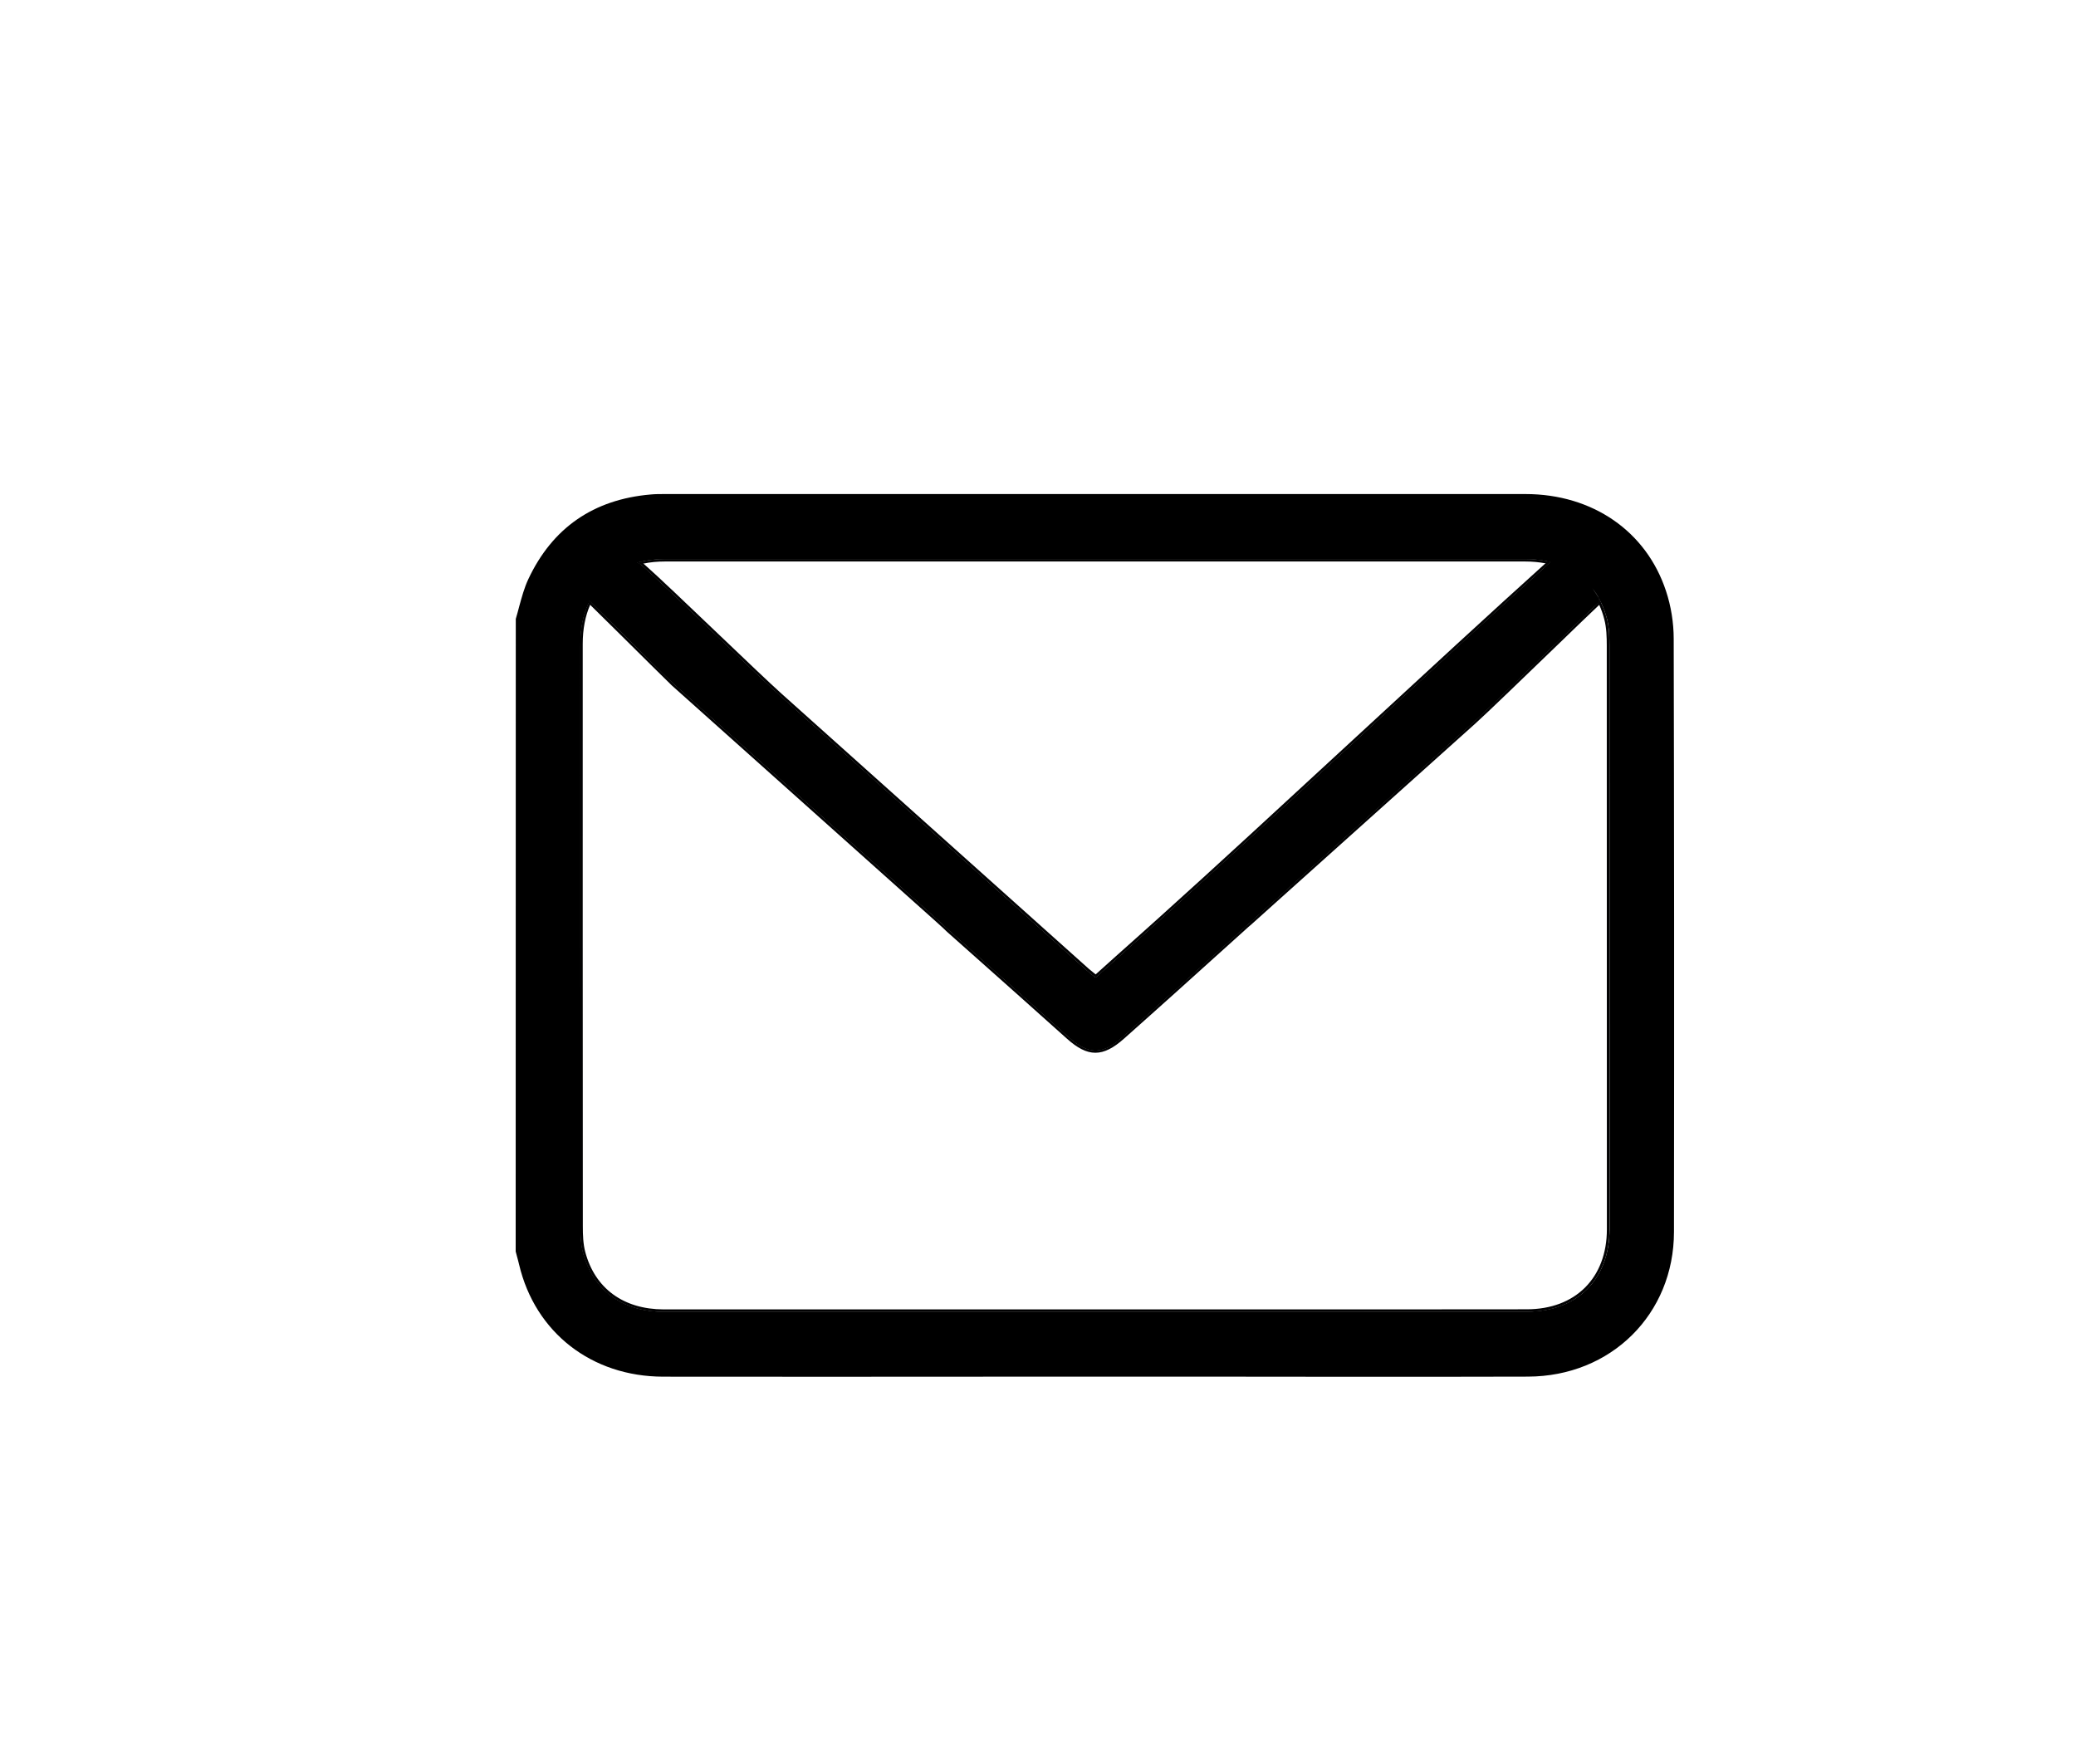
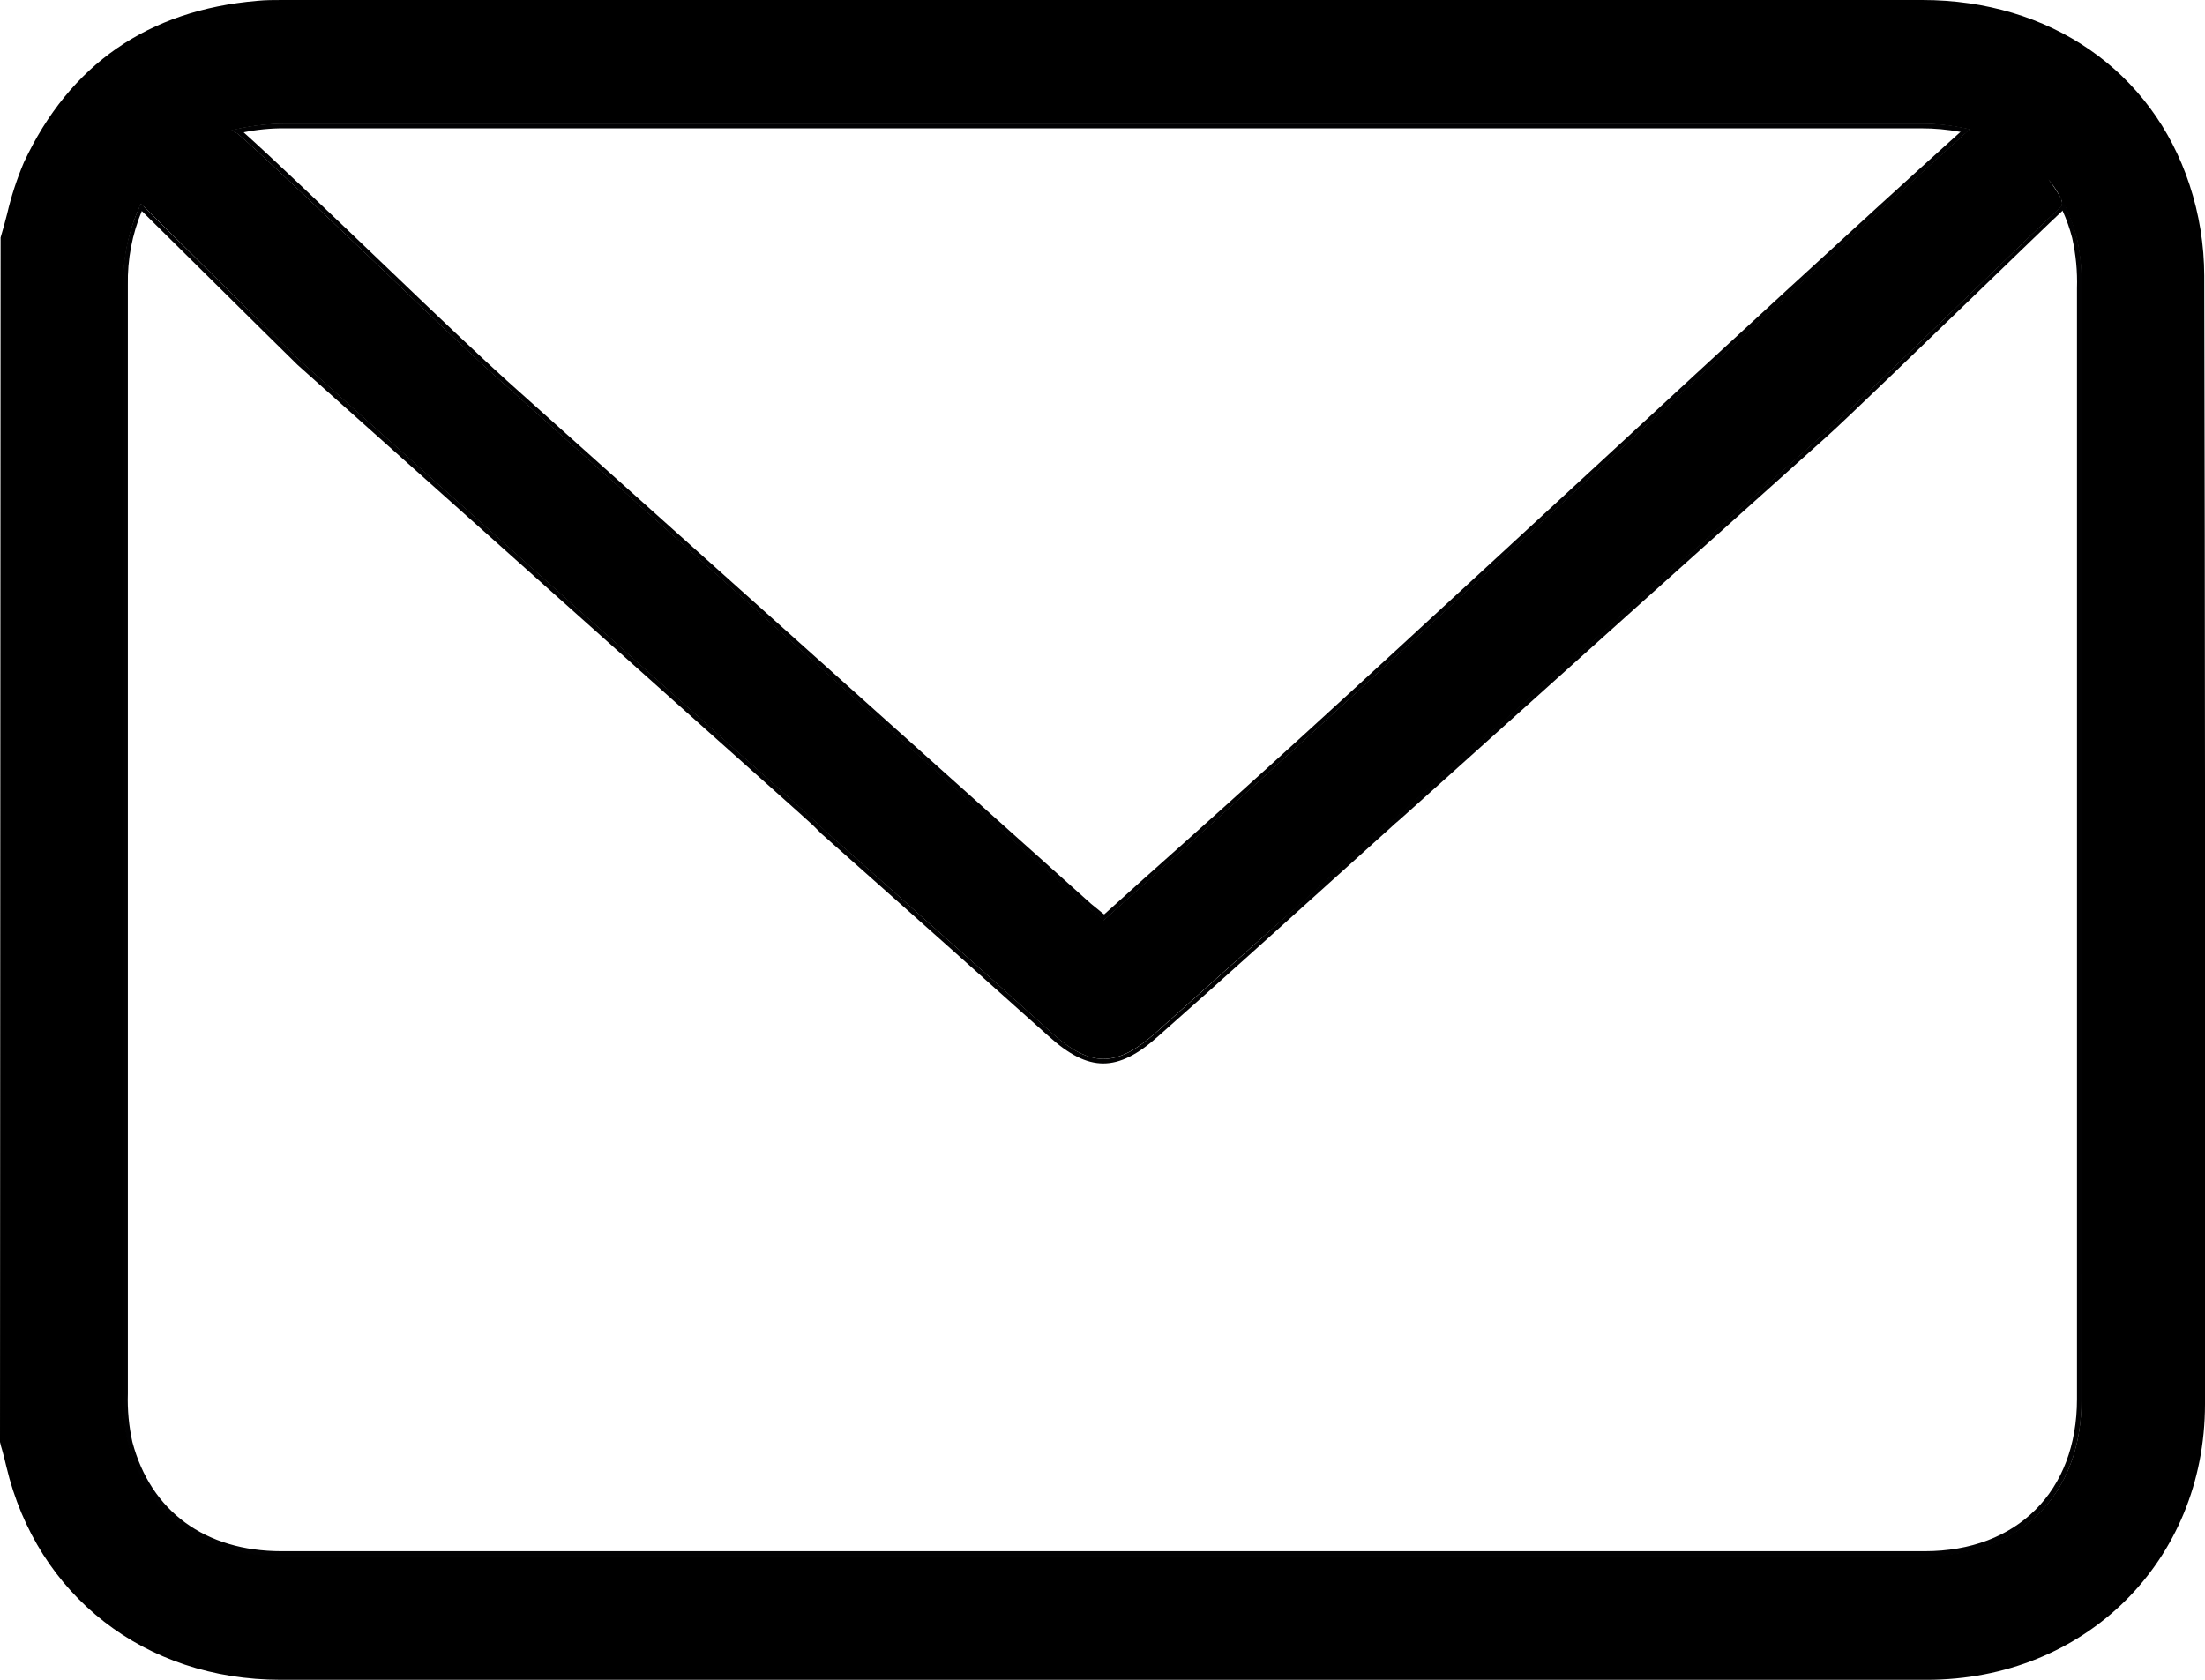
- <svg xmlns="http://www.w3.org/2000/svg" version="1.1" id="Layer_1" x="0px" y="0px" viewBox="0 0 379.91 322.72" style="enable-background:new 0 0 379.91 322.72;" xml:space="preserve">
-   <style type="text/css">
- 	.st0{fill:#020203;}
- </style>
-   <g>
-     <g>
-       <g>
-         <path d="M294.49,118.15c0-1.55-0.03-3.35-0.46-4.96c-0.27-1.02-0.61-1.97-1.04-2.86c-0.03-0.08-0.07-0.19-0.14-0.27     c-0.09-0.2-0.19-0.41-0.31-0.61c0.1,0.27,0.14,0.48,0.08,0.63c0.05,0.07,0.1,0.15,0.12,0.24c0.05,0.07,0.08,0.14,0.1,0.2     c0.39,0.85,0.71,1.75,0.97,2.72c0.41,1.56,0.44,3.26,0.44,4.91c0.03,35.59,0.02,71.18,0.02,106.79c0,8.97-5.83,14.84-14.86,14.86     c-26.36,0.03-52.74,0.02-79.1,0.02c-26.29,0-52.59,0-78.88-0.02c-7.5,0-12.75-3.84-14.55-10.67c-0.39-1.5-0.46-3.13-0.46-4.69     c-0.02-35.52-0.02-71.06,0-106.59c0-2.77,0.49-5.24,1.43-7.31c0.02-0.08,0.05-0.15,0.08-0.22c0.03-0.07,0.05-0.12,0.1-0.19     l-0.03-0.03c-0.03-0.03-0.09-0.07-0.14-0.12c-0.02,0.07-0.05,0.14-0.08,0.2c-0.03,0.07-0.07,0.14-0.08,0.2     c-0.99,2.14-1.5,4.64-1.5,7.46c-0.02,34.64,0,70.5,0.02,106.59c0,1.55,0.05,3.21,0.46,4.76c1.82,6.87,7.19,10.81,14.75,10.83     h122.84c11.71,0,23.44,0,35.15-0.02c9.16,0,15.08-5.92,15.08-15.06C294.51,189.93,294.51,153.74,294.49,118.15z M292.56,109.45     c-0.19-0.46-0.59-1.1-1.22-1.85C291.79,108.17,292.2,108.79,292.56,109.45z M283.72,102.85c2.24,0.54,4.18,1.51,5.78,2.86     C287.34,103.76,284.75,102.21,283.72,102.85z M116.96,103.09c0.08-0.03,0.19-0.05,0.29-0.07c0.1-0.03,0.2-0.05,0.31-0.05     c0.02,0,0.02,0,0.02,0c1.29-0.31,2.67-0.44,4.15-0.44c52.45-0.02,104.92-0.02,157.37,0c1.39,0,2.7,0.12,3.93,0.37     c0.09,0.02,0.17,0.03,0.26,0.05s0.17,0.03,0.26,0.07c0.02-0.03,0.05-0.05,0.07-0.07c0.02-0.02,0.05-0.05,0.12-0.1     c-0.08-0.03-0.17-0.05-0.25-0.07c-0.07-0.02-0.15-0.03-0.24-0.05c-1.29-0.29-2.67-0.42-4.13-0.42H121.72     c-1.58,0-3.06,0.17-4.42,0.48c-0.12,0.03-0.22,0.05-0.32,0.08c-0.14,0.02-0.25,0.05-0.37,0.09c0.07,0.02,0.14,0.03,0.2,0.07     C116.86,103.04,116.91,103.08,116.96,103.09z" />
-         <path class="st0" d="M294.49,118.15c0-1.55-0.03-3.35-0.46-4.96c-0.27-1.02-0.61-1.97-1.04-2.86c-0.03-0.08-0.07-0.19-0.14-0.27     c-0.09-0.2-0.19-0.41-0.31-0.61c0.1,0.27,0.14,0.48,0.08,0.63c0.02,0.03,0,0.07-0.02,0.08c-0.03,0.05-0.07,0.08-0.12,0.12     c0.05,0.07,0.08,0.14,0.08,0.2c0.05,0.07,0.08,0.12,0.1,0.19c0.37,0.82,0.68,1.68,0.92,2.62c0.42,1.58,0.46,3.33,0.46,4.86     c0.02,35.59,0.02,71.78,0.02,106.79c0,8.89-5.76,14.63-14.65,14.63c-19.04,0.03-38.09,0.02-57.13,0.02H121.45     c-7.36-0.02-12.58-3.84-14.35-10.52c-0.39-1.5-0.44-3.11-0.44-4.64c-0.02-36.08-0.03-71.95-0.02-106.59     c0-2.72,0.46-5.13,1.36-7.17c0.02-0.07,0.05-0.14,0.1-0.2c0.02-0.07,0.05-0.14,0.08-0.2l-0.14-0.14l-0.03-0.03     c-0.03-0.03-0.09-0.07-0.14-0.12c-0.02,0.07-0.05,0.14-0.08,0.2c-0.03,0.07-0.07,0.14-0.08,0.2c-0.99,2.14-1.5,4.64-1.5,7.46     c-0.02,34.64,0,70.5,0.02,106.59c0,1.55,0.05,3.21,0.46,4.76c1.82,6.87,7.19,10.81,14.75,10.83h122.84     c11.71,0,23.44,0,35.15-0.02c9.16,0,15.08-5.92,15.08-15.06C294.51,189.93,294.51,153.74,294.49,118.15z M116.96,103.09     c0.1,0.05,0.19,0.1,0.24,0.14c0.08-0.02,0.19-0.03,0.27-0.05c0.08-0.03,0.19-0.05,0.27-0.05c1.24-0.27,2.57-0.39,3.98-0.39     h157.37c1.33,0,2.58,0.12,3.74,0.34c0.08,0.02,0.17,0.03,0.25,0.05h0.02c0.08,0.02,0.17,0.03,0.24,0.07     c0.07-0.07,0.12-0.12,0.19-0.17c0.02-0.03,0.05-0.05,0.07-0.07c0.02-0.02,0.05-0.05,0.12-0.1c-0.08-0.03-0.17-0.05-0.25-0.07     c-0.07-0.02-0.15-0.03-0.24-0.05c-1.29-0.29-2.67-0.42-4.13-0.42H121.72c-1.58,0-3.06,0.17-4.42,0.48     c-0.12,0.03-0.22,0.05-0.32,0.08c-0.14,0.02-0.25,0.05-0.37,0.09c0.07,0.02,0.14,0.03,0.2,0.07     C116.86,103.04,116.91,103.08,116.96,103.09z M294.49,118.15c0-1.55-0.03-3.35-0.46-4.96c-0.27-1.02-0.61-1.97-1.04-2.86     c-0.03-0.08-0.07-0.19-0.14-0.27c-0.09-0.2-0.19-0.41-0.31-0.61c0.1,0.27,0.14,0.48,0.08,0.63c0.02,0.03,0,0.07-0.02,0.08     c-0.03,0.05-0.07,0.08-0.12,0.12c0.05,0.07,0.08,0.14,0.08,0.2c0.05,0.07,0.08,0.12,0.1,0.19c0.37,0.82,0.68,1.68,0.92,2.62     c0.42,1.58,0.46,3.33,0.46,4.86c0.02,35.59,0.02,71.78,0.02,106.79c0,8.89-5.76,14.63-14.65,14.63     c-19.04,0.03-38.09,0.02-57.13,0.02H121.45c-7.36-0.02-12.58-3.84-14.35-10.52c-0.39-1.5-0.44-3.11-0.44-4.64     c-0.02-36.08-0.03-71.95-0.02-106.59c0-2.72,0.46-5.13,1.36-7.17c0.02-0.07,0.05-0.14,0.1-0.2c0.02-0.07,0.05-0.14,0.08-0.2     l-0.14-0.14l-0.03-0.03c-0.03-0.03-0.09-0.07-0.14-0.12c-0.02,0.07-0.05,0.14-0.08,0.2c-0.03,0.07-0.07,0.14-0.08,0.2     c-0.99,2.14-1.5,4.64-1.5,7.46c-0.02,34.64,0,70.5,0.02,106.59c0,1.55,0.05,3.21,0.46,4.76c1.82,6.87,7.19,10.81,14.75,10.83     h122.84c11.71,0,23.44,0,35.15-0.02c9.16,0,15.08-5.92,15.08-15.06C294.51,189.93,294.51,153.74,294.49,118.15z M116.96,103.09     c0.1,0.05,0.19,0.1,0.24,0.14c0.08-0.02,0.19-0.03,0.27-0.05c0.08-0.03,0.19-0.05,0.27-0.05c1.24-0.27,2.57-0.39,3.98-0.39     h157.37c1.33,0,2.58,0.12,3.74,0.34c0.08,0.02,0.17,0.03,0.25,0.05h0.02c0.08,0.02,0.17,0.03,0.24,0.07     c0.07-0.07,0.12-0.12,0.19-0.17c0.02-0.03,0.05-0.05,0.07-0.07c0.02-0.02,0.05-0.05,0.12-0.1c-0.08-0.03-0.17-0.05-0.25-0.07     c-0.07-0.02-0.15-0.03-0.24-0.05c-1.29-0.29-2.67-0.42-4.13-0.42H121.72c-1.58,0-3.06,0.17-4.42,0.48     c-0.12,0.03-0.22,0.05-0.32,0.08c-0.14,0.02-0.25,0.05-0.37,0.09c0.07,0.02,0.14,0.03,0.2,0.07     C116.86,103.04,116.91,103.08,116.96,103.09z M294.49,118.15c0-1.55-0.03-3.35-0.46-4.96c-0.27-1.02-0.61-1.97-1.04-2.86     c-0.03-0.08-0.07-0.19-0.14-0.27c-0.09-0.2-0.19-0.41-0.31-0.61c0.1,0.27,0.14,0.48,0.08,0.63c0.02,0.03,0,0.07-0.02,0.08     c-0.03,0.05-0.07,0.08-0.12,0.12c0.05,0.07,0.08,0.14,0.08,0.2c0.05,0.07,0.08,0.12,0.1,0.19c0.37,0.82,0.68,1.68,0.92,2.62     c0.42,1.58,0.46,3.33,0.46,4.86c0.02,35.59,0.02,71.78,0.02,106.79c0,8.89-5.76,14.63-14.65,14.63     c-19.04,0.03-38.09,0.02-57.13,0.02H121.45c-7.36-0.02-12.58-3.84-14.35-10.52c-0.39-1.5-0.44-3.11-0.44-4.64     c-0.02-36.08-0.03-71.95-0.02-106.59c0-2.72,0.46-5.13,1.36-7.17c0.02-0.07,0.05-0.14,0.1-0.2c0.02-0.07,0.05-0.14,0.08-0.2     l-0.14-0.14l-0.03-0.03c-0.03-0.03-0.09-0.07-0.14-0.12c-0.02,0.07-0.05,0.14-0.08,0.2c-0.03,0.07-0.07,0.14-0.08,0.2     c-0.99,2.14-1.5,4.64-1.5,7.46c-0.02,34.64,0,70.5,0.02,106.59c0,1.55,0.05,3.21,0.46,4.76c1.82,6.87,7.19,10.81,14.75,10.83     h122.84c11.71,0,23.44,0,35.15-0.02c9.16,0,15.08-5.92,15.08-15.06C294.51,189.93,294.51,153.74,294.49,118.15z M116.96,103.09     c0.1,0.05,0.19,0.1,0.24,0.14c0.08-0.02,0.19-0.03,0.27-0.05c0.08-0.03,0.19-0.05,0.27-0.05c1.24-0.27,2.57-0.39,3.98-0.39     h157.37c1.33,0,2.58,0.12,3.74,0.34c0.08,0.02,0.17,0.03,0.25,0.05h0.02c0.08,0.02,0.17,0.03,0.24,0.07     c0.07-0.07,0.12-0.12,0.19-0.17c0.02-0.03,0.05-0.05,0.07-0.07c0.02-0.02,0.05-0.05,0.12-0.1c-0.08-0.03-0.17-0.05-0.25-0.07     c-0.07-0.02-0.15-0.03-0.24-0.05c-1.29-0.29-2.67-0.42-4.13-0.42H121.72c-1.58,0-3.06,0.17-4.42,0.48     c-0.12,0.03-0.22,0.05-0.32,0.08c-0.14,0.02-0.25,0.05-0.37,0.09c0.07,0.02,0.14,0.03,0.2,0.07     C116.86,103.04,116.91,103.08,116.96,103.09z" />
-       </g>
-       <g>
-         <path d="M116.81,103.02c-0.07-0.03-0.14-0.05-0.2-0.07c0.12-0.03,0.24-0.07,0.37-0.09c0.12,0.05,0.2,0.1,0.27,0.15     c0.1,0.05,0.15,0.1,0.17,0.1l0.05,0.05c4.73,4.13,20.86,19.85,25.46,23.97c18.73,16.76,37.44,33.53,56.17,50.29     c0.41,0.36,0.85,0.7,1.39,1.16c3.91-3.5,7.8-6.97,11.68-10.45c19.34-17.39,51.43-47.49,70.91-65.01h0.02     c0.07-0.07,0.12-0.12,0.17-0.17c0.05-0.05,0.12-0.1,0.17-0.15c0,0,0,0,0.02-0.02c0.08,0.02,0.17,0.03,0.25,0.07     c-0.07,0.05-0.1,0.08-0.12,0.1c-0.02,0.02-0.05,0.03-0.07,0.07c-0.07,0.05-0.12,0.1-0.19,0.17     c-9.59,8.62-22.49,20.53-34.96,32.06c-12.9,11.9-26.23,24.2-36.07,33.04c-2.62,2.35-5.24,4.69-7.85,7.04l-3.96,3.54l-0.14-0.12     c-0.19-0.15-0.36-0.29-0.53-0.42c-0.32-0.25-0.59-0.49-0.87-0.73L142.8,127.3c-2.14-1.9-6.7-6.25-11.52-10.86     c-5.64-5.39-11.47-10.95-13.99-13.14c0,0-0.03-0.02-0.08-0.07c-0.05-0.03-0.14-0.08-0.24-0.14     C116.91,103.08,116.86,103.04,116.81,103.02z" />
-         <path d="M289.5,105.71c-1.6-1.34-3.54-2.31-5.78-2.86C284.75,102.21,287.34,103.76,289.5,105.71z" />
-         <path d="M291.33,107.6c0.63,0.75,1.04,1.39,1.22,1.85C292.2,108.79,291.79,108.17,291.33,107.6z" />
-         <path d="M292.86,110.06c0,0.08-0.02,0.15-0.05,0.2c-0.02,0.02-0.02,0.03-0.05,0.05c-0.07,0.1-0.14,0.14-0.15,0.15l-0.02,0.02     c-3.3,3.09-19.41,18.78-22.74,21.77c-13.63,12.24-27.28,24.46-40.91,36.7c-0.25,0.22-0.51,0.44-0.93,0.82l-8.82,7.97     c-4.56,4.1-9.06,8.14-13.56,12.15c-3.84,3.42-6.49,3.4-10.27,0c-4.3-3.86-8.62-7.72-13.1-11.73l-8.75-7.78     c-0.87-0.8-1.44-1.34-2.04-1.87c-16.11-14.41-32.23-28.83-48.36-43.24c-0.58-0.51-13.22-13.07-14.99-14.8l-0.15-0.15     c-0.02-0.02-0.03-0.03-0.03-0.03c-0.02-0.02-0.07-0.05-0.12-0.1c0.03-0.07,0.07-0.14,0.08-0.2c0.05,0.05,0.1,0.08,0.14,0.12     l0.03,0.03l0.14,0.14c0.56,0.54,2.55,2.52,5.01,4.95c4.3,4.27,9.65,9.57,10.05,9.91c16.11,14.41,32.23,28.81,48.36,43.22     c0.37,0.34,0.75,0.7,1.21,1.12l0.82,0.76l12.73,11.34c3.09,2.75,6.12,5.46,9.13,8.18c3.72,3.33,6.24,3.33,9.98,0     c3.16-2.82,6.31-5.64,9.48-8.48l4.1-3.67l9.13-8.26c0.25-0.2,0.44-0.37,0.63-0.54l4.32-3.88c12.2-10.93,24.39-21.88,36.59-32.8     c2.06-1.85,9.13-8.69,14.82-14.18c3.59-3.47,6.68-6.46,7.94-7.61c0.02-0.02,0.02-0.02,0.03-0.03c0.05-0.03,0.08-0.07,0.12-0.12     c0.02-0.02,0.03-0.05,0.02-0.08c0.05-0.15,0.02-0.36-0.08-0.63C292.68,109.65,292.78,109.86,292.86,110.06z" />
-         <path class="st0" d="M292.86,110.06c-0.09-0.2-0.19-0.41-0.31-0.61c0.1,0.27,0.14,0.48,0.08,0.63c0.02,0.03,0,0.07-0.02,0.08     c-0.03,0.05-0.07,0.08-0.12,0.12c-0.02,0.02-0.02,0.02-0.03,0.03c-1.26,1.16-4.35,4.15-7.94,7.61     c-5.69,5.49-12.76,12.32-14.82,14.18c-12.2,10.93-24.39,21.88-36.59,32.8l-4.32,3.88c-0.19,0.17-0.37,0.34-0.63,0.54l-9.13,8.26     l-4.1,3.67c-3.18,2.84-6.32,5.66-9.48,8.48c-3.74,3.33-6.25,3.33-9.98,0c-3.01-2.72-6.03-5.42-9.13-8.18l-12.73-11.34l-0.82-0.76     c-0.46-0.42-0.83-0.78-1.21-1.12c-16.13-14.41-32.24-28.81-48.36-43.22c-0.39-0.34-5.74-5.64-10.05-9.91     c-2.46-2.43-4.45-4.4-5.01-4.95l-0.14-0.14l-0.03-0.03c-0.03-0.03-0.09-0.07-0.14-0.12c-0.02,0.07-0.05,0.14-0.08,0.2     c-0.03,0.07-0.07,0.14-0.08,0.2c0.02,0.03,0.03,0.03,0.05,0.05l0.1,0.1c0.03,0.03,0.08,0.07,0.14,0.14     c0.68,0.68,2.67,2.62,4.9,4.83c4.32,4.28,9.67,9.59,10.06,9.94c16.11,14.4,32.24,28.81,48.36,43.22c0.39,0.34,0.76,0.7,1.21,1.1     l0.82,0.78l8.75,7.78l3.99,3.55c3.08,2.75,6.1,5.46,9.13,8.16c1.94,1.75,3.59,2.62,5.25,2.62c1.67,0,3.33-0.87,5.29-2.62     c3.16-2.8,6.31-5.63,9.47-8.46l12.92-11.64l0.32-0.29c0.26-0.22,0.44-0.37,0.63-0.54l4.32-3.88     c12.19-10.95,24.39-21.88,36.58-32.8c2.07-1.85,9.14-8.7,14.84-14.19c3.54-3.42,6.61-6.39,7.87-7.56     c0.02-0.02,0.03-0.03,0.05-0.05c0.02-0.02,0.07-0.05,0.12-0.1c0.05-0.03,0.08-0.08,0.12-0.15c0-0.02,0.02-0.02,0.02-0.03     C292.96,110.25,292.93,110.15,292.86,110.06z M116.96,103.09c0.1,0.05,0.19,0.1,0.24,0.14c0.05,0.05,0.08,0.07,0.08,0.07     c2.52,2.19,8.35,7.75,13.99,13.14c4.83,4.61,9.38,8.96,11.52,10.86l56.17,50.29c0.27,0.24,0.54,0.48,0.87,0.73     c0.17,0.14,0.34,0.27,0.53,0.42l0.14,0.12l3.96-3.54c2.62-2.35,5.24-4.69,7.85-7.04c9.84-8.84,23.17-21.14,36.07-33.04     c12.48-11.52,25.38-23.44,34.96-32.06c0.07-0.07,0.12-0.12,0.19-0.17c0.02-0.03,0.05-0.05,0.07-0.07     c0.02-0.02,0.05-0.05,0.12-0.1c-0.08-0.03-0.17-0.05-0.25-0.07c-0.07-0.02-0.15-0.03-0.24-0.05c-0.07,0.05-0.14,0.1-0.2,0.17     c-0.05,0.05-0.12,0.12-0.19,0.17c-9.57,8.62-22.37,20.43-34.74,31.85c-12.9,11.91-26.23,24.22-36.07,33.06     c-2.6,2.35-5.22,4.67-7.85,7.02l-3.67,3.3c-0.14-0.1-0.27-0.2-0.39-0.31c-0.31-0.25-0.59-0.48-0.87-0.71l-56.17-50.29     c-2.12-1.9-6.68-6.25-11.51-10.86c-5.52-5.27-11.23-10.73-13.82-13c-0.07-0.05-0.12-0.1-0.17-0.15c0,0,0,0-0.02,0     c-0.03-0.03-0.14-0.1-0.25-0.19c-0.12,0.03-0.22,0.05-0.32,0.08c-0.14,0.02-0.25,0.05-0.37,0.09c0.07,0.02,0.14,0.03,0.2,0.07     C116.86,103.04,116.91,103.08,116.96,103.09z" />
-         <path d="M306.29,116.91c0-2.97-0.49-6-1.41-8.77c-3.6-10.93-13.44-17.73-25.7-17.74H121.52c-0.78,0-1.63,0-2.45,0.08     c-10.47,0.9-18,6.12-22.4,15.52c-0.73,1.56-1.19,3.28-1.65,4.95c-0.19,0.75-0.41,1.53-0.63,2.29l-0.02,115.77l0.02,0.05     c0.05,0.25,0.12,0.51,0.2,0.76c0.14,0.53,0.29,1.05,0.41,1.58c2.94,12.44,13.29,20.48,26.36,20.5c19.97,0.02,39.93,0.02,59.9,0     h46.01c7.17,0.02,14.45,0.02,21.76,0.02c10.16,0,20.41,0,30.56-0.03c15.23-0.03,26.74-11.42,26.75-26.5     C306.39,184.93,306.37,149.44,306.29,116.91z M116.98,102.87c0.1-0.03,0.2-0.05,0.32-0.08c1.36-0.31,2.84-0.48,4.42-0.48h157.37     c1.46,0,2.84,0.14,4.13,0.42c0.09,0.02,0.17,0.03,0.24,0.05c0.08,0.02,0.17,0.03,0.25,0.07l0,0c-0.07,0.05-0.1,0.08-0.12,0.1     c-0.02,0.02-0.05,0.03-0.07,0.07c-0.07,0.05-0.12,0.1-0.19,0.17c-9.59,8.62-22.49,20.53-34.96,32.06     c-12.9,11.9-26.23,24.2-36.07,33.04c-2.62,2.35-5.24,4.69-7.85,7.04l-3.96,3.54l-0.14-0.12c-0.19-0.15-0.36-0.29-0.53-0.42     c-0.32-0.25-0.59-0.49-0.87-0.73L142.8,127.3c-2.14-1.9-6.7-6.25-11.52-10.86c-5.64-5.39-11.47-10.95-13.99-13.14     c0,0-0.03-0.02-0.08-0.07c-0.05-0.03-0.14-0.08-0.24-0.14c-0.05-0.02-0.1-0.05-0.15-0.07c-0.07-0.03-0.14-0.05-0.2-0.07     C116.72,102.92,116.84,102.89,116.98,102.87z M279.43,240c-11.71,0.02-23.44,0.02-35.15,0.02H121.45     c-7.56-0.02-12.93-3.96-14.75-10.83c-0.41-1.55-0.46-3.21-0.46-4.76c-0.02-36.08-0.03-71.95-0.02-106.59     c0-2.82,0.51-5.32,1.5-7.46c0.02-0.07,0.05-0.14,0.08-0.2c0.03-0.07,0.07-0.14,0.08-0.2c0.05,0.05,0.1,0.08,0.14,0.12l0.03,0.03     l0.14,0.14c0.56,0.54,2.55,2.52,5.01,4.95c4.3,4.27,9.65,9.57,10.05,9.91c16.11,14.41,32.23,28.81,48.36,43.22     c0.37,0.34,0.75,0.7,1.21,1.12l0.82,0.76l12.73,11.34c3.09,2.75,6.12,5.46,9.13,8.18c3.72,3.33,6.24,3.33,9.98,0     c3.16-2.82,6.31-5.64,9.48-8.48l4.1-3.67l9.13-8.26c0.25-0.2,0.44-0.37,0.63-0.54l4.32-3.88c12.2-10.93,24.39-21.88,36.59-32.8     c2.06-1.85,9.13-8.69,14.82-14.18c3.59-3.47,6.68-6.46,7.94-7.61c0.02-0.02,0.02-0.02,0.03-0.03c0.05-0.03,0.08-0.07,0.12-0.12     c0.02-0.02,0.03-0.05,0.02-0.08c0.05-0.15,0.02-0.36-0.08-0.63c-0.36-0.66-0.76-1.27-1.22-1.85c0.63,0.75,1.04,1.39,1.22,1.85     c0.12,0.2,0.22,0.41,0.31,0.61c0.07,0.08,0.1,0.19,0.14,0.27c0.42,0.88,0.76,1.84,1.04,2.86c0.42,1.61,0.46,3.42,0.46,4.96     c0.02,35.59,0.02,71.78,0.02,106.79C294.51,234.09,288.6,240,279.43,240z" />
-       </g>
-     </g>
-   </g>
+ <svg xmlns="http://www.w3.org/2000/svg" id="Layer_1" data-name="Layer 1" width="262.5" height="200" viewBox="0 0 262.5 200">
+   <defs>
+     <style>.cls-1{fill:#020203;}</style>
+   </defs>
+   <path d="M247.8,34.36a24.41,24.41,0,0,0-.57-6.14,20.32,20.32,0,0,0-1.29-3.54,1.35,1.35,0,0,0-.17-.34c-.12-.24-.24-.5-.39-.75a1.15,1.15,0,0,1,.1.78.94.94,0,0,1,.15.3.77.77,0,0,1,.12.24,20.63,20.63,0,0,1,1.2,3.37,24.09,24.09,0,0,1,.55,6.08q.06,66.11,0,132.23c0,11.11-7.22,18.38-18.4,18.4q-49,.06-97.94,0-48.83,0-97.67,0c-9.29,0-15.79-4.75-18-13.21a23.54,23.54,0,0,1-.57-5.81q0-66,0-132a21.9,21.9,0,0,1,1.77-9,1.69,1.69,0,0,1,.1-.27,1.34,1.34,0,0,1,.12-.24l0,0a1.55,1.55,0,0,1-.18-.15.93.93,0,0,1-.1.25,2,2,0,0,0-.09.25A21.8,21.8,0,0,0,14.65,34c0,42.89,0,87.29,0,132a23,23,0,0,0,.57,5.89c2.26,8.51,8.91,13.39,18.27,13.41h152.1q21.75,0,43.53,0c11.34,0,18.67-7.33,18.67-18.65C247.82,123.24,247.82,78.43,247.8,34.36Zm-2.39-10.77a9.71,9.71,0,0,0-1.51-2.29A16.8,16.8,0,0,1,245.41,23.59Zm-10.95-8.17A17.16,17.16,0,0,1,241.62,19C238.94,16.54,235.74,14.62,234.46,15.42ZM28,15.71l.36-.08a1.22,1.22,0,0,1,.38-.07h0A22.21,22.21,0,0,1,33.88,15q97.41,0,194.86,0a24.48,24.48,0,0,1,4.87.46l.32.06a1.28,1.28,0,0,1,.32.09.26.26,0,0,1,.09-.09l.14-.12a1.71,1.71,0,0,0-.3-.09,2.27,2.27,0,0,0-.3-.06,23.33,23.33,0,0,0-5.12-.52H33.87a25,25,0,0,0-5.48.59l-.39.1a2.82,2.82,0,0,0-.46.11,1.06,1.06,0,0,1,.25.09C27.85,15.65,27.91,15.7,28,15.71Z" />
+   <path class="cls-1" d="M247.8,34.36a24.41,24.41,0,0,0-.57-6.14,20.32,20.32,0,0,0-1.29-3.54,1.35,1.35,0,0,0-.17-.34c-.12-.24-.24-.5-.39-.75a1.15,1.15,0,0,1,.1.78.07.07,0,0,1,0,.1.71.71,0,0,1-.15.15.44.44,0,0,1,.1.24.68.68,0,0,1,.12.24,19.62,19.62,0,0,1,1.14,3.24,23.94,23.94,0,0,1,.57,6c0,44.07,0,88.88,0,132.23,0,11-7.13,18.12-18.14,18.12q-35.35,0-70.74,0H33.53c-9.11,0-15.58-4.75-17.77-13a23.17,23.17,0,0,1-.54-5.75c0-44.67,0-89.09,0-132a21.84,21.84,0,0,1,1.69-8.88.64.64,0,0,1,.12-.25,1.86,1.86,0,0,1,.1-.25l-.17-.17,0,0a1,1,0,0,1-.17-.15c0,.09-.07.18-.1.25a1.18,1.18,0,0,0-.1.25A21.8,21.8,0,0,0,14.66,34c0,42.89,0,87.29,0,132a23,23,0,0,0,.57,5.89c2.25,8.51,8.9,13.39,18.26,13.41h152.1q21.75,0,43.53,0c11.34,0,18.67-7.33,18.67-18.65C247.82,123.24,247.82,78.43,247.8,34.36ZM28,15.71a2.12,2.12,0,0,1,.3.18l.33-.07a1.35,1.35,0,0,1,.34-.06,23.43,23.43,0,0,1,4.93-.48H228.73a25.14,25.14,0,0,1,4.63.42c.1,0,.21,0,.31.06h0a1.49,1.49,0,0,1,.3.09,2.09,2.09,0,0,1,.23-.21s.07-.06.09-.09a1.82,1.82,0,0,1,.15-.12c-.1,0-.21-.06-.31-.09l-.3-.06a23.17,23.17,0,0,0-5.11-.52H33.87a25,25,0,0,0-5.48.59l-.39.1a4.46,4.46,0,0,0-.46.11,1.06,1.06,0,0,1,.25.09C27.85,15.65,27.91,15.7,28,15.71ZM247.8,34.36a24.41,24.41,0,0,0-.57-6.14,20.32,20.32,0,0,0-1.29-3.54,1.35,1.35,0,0,0-.17-.34c-.12-.24-.24-.5-.39-.75a1.15,1.15,0,0,1,.1.78.07.07,0,0,1,0,.1.71.71,0,0,1-.15.15.44.44,0,0,1,.1.24.68.68,0,0,1,.12.24,19.62,19.62,0,0,1,1.14,3.24,23.94,23.94,0,0,1,.57,6c0,44.07,0,88.88,0,132.23,0,11-7.13,18.12-18.14,18.12q-35.35,0-70.74,0H33.53c-9.11,0-15.58-4.75-17.77-13a23.17,23.17,0,0,1-.54-5.75c0-44.67,0-89.09,0-132a21.84,21.84,0,0,1,1.69-8.88.64.64,0,0,1,.12-.25,1.86,1.86,0,0,1,.1-.25l-.17-.17,0,0a1,1,0,0,1-.17-.15c0,.09-.07.18-.1.25a1.18,1.18,0,0,0-.1.25A21.8,21.8,0,0,0,14.66,34c0,42.89,0,87.29,0,132a23,23,0,0,0,.57,5.89c2.25,8.51,8.9,13.39,18.26,13.41h152.1q21.75,0,43.53,0c11.34,0,18.67-7.33,18.67-18.65C247.82,123.24,247.82,78.43,247.8,34.36ZM28,15.71a2.12,2.12,0,0,1,.3.18l.33-.07a1.35,1.35,0,0,1,.34-.06,23.43,23.43,0,0,1,4.93-.48H228.73a25.14,25.14,0,0,1,4.63.42c.1,0,.21,0,.31.06h0a1.49,1.49,0,0,1,.3.09,2.09,2.09,0,0,1,.23-.21s.07-.06.09-.09a1.82,1.82,0,0,1,.15-.12c-.1,0-.21-.06-.31-.09l-.3-.06a23.17,23.17,0,0,0-5.11-.52H33.87a25,25,0,0,0-5.48.59l-.39.1a4.46,4.46,0,0,0-.46.11,1.06,1.06,0,0,1,.25.09C27.85,15.65,27.91,15.7,28,15.71ZM247.8,34.36a24.41,24.41,0,0,0-.57-6.14,20.32,20.32,0,0,0-1.29-3.54,1.35,1.35,0,0,0-.17-.34c-.12-.24-.24-.5-.39-.75a1.15,1.15,0,0,1,.1.78.07.07,0,0,1,0,.1.71.71,0,0,1-.15.15.44.44,0,0,1,.1.24.68.68,0,0,1,.12.24,19.62,19.62,0,0,1,1.14,3.24,23.94,23.94,0,0,1,.57,6c0,44.07,0,88.88,0,132.23,0,11-7.13,18.12-18.14,18.12q-35.35,0-70.74,0H33.53c-9.11,0-15.58-4.75-17.77-13a23.17,23.17,0,0,1-.54-5.75c0-44.67,0-89.09,0-132a21.84,21.84,0,0,1,1.69-8.88.64.64,0,0,1,.12-.25,1.86,1.86,0,0,1,.1-.25l-.17-.17,0,0a1,1,0,0,1-.17-.15c0,.09-.07.18-.1.25a1.18,1.18,0,0,0-.1.25A21.8,21.8,0,0,0,14.66,34c0,42.89,0,87.29,0,132a23,23,0,0,0,.57,5.89c2.25,8.51,8.9,13.39,18.26,13.41h152.1q21.75,0,43.53,0c11.34,0,18.67-7.33,18.67-18.65C247.82,123.24,247.82,78.43,247.8,34.36ZM28,15.71a2.12,2.12,0,0,1,.3.18l.33-.07a1.35,1.35,0,0,1,.34-.06,23.43,23.43,0,0,1,4.93-.48H228.73a25.14,25.14,0,0,1,4.63.42c.1,0,.21,0,.31.06h0a1.49,1.49,0,0,1,.3.09,2.09,2.09,0,0,1,.23-.21s.07-.06.09-.09a1.82,1.82,0,0,1,.15-.12c-.1,0-.21-.06-.31-.09l-.3-.06a23.17,23.17,0,0,0-5.11-.52H33.87a25,25,0,0,0-5.48.59l-.39.1a4.46,4.46,0,0,0-.46.11,1.06,1.06,0,0,1,.25.09C27.85,15.65,27.91,15.7,28,15.71Z" />
+   <path d="M27.79,15.63l-.25-.09a3.43,3.43,0,0,1,.46-.11,1.63,1.63,0,0,1,.33.18c.12.07.19.13.21.13l.06.06c5.86,5.11,25.83,24.58,31.53,29.68q34.78,31.13,69.55,62.27c.51.45,1,.87,1.72,1.44,4.84-4.34,9.66-8.63,14.46-12.94,23.95-21.53,63.69-58.81,87.81-80.5h0l.21-.21c.06-.06.15-.12.21-.19l0,0a1.21,1.21,0,0,1,.31.09.89.89,0,0,0-.15.12.25.25,0,0,0-.09.09,1.46,1.46,0,0,0-.23.21c-11.88,10.67-27.85,25.42-43.29,39.69-16,14.74-32.48,30-44.66,40.92-3.25,2.91-6.49,5.8-9.72,8.71l-4.91,4.39-.17-.15-.66-.52c-.39-.31-.73-.61-1.08-.91L60,45.69C57.32,43.34,51.67,38,45.7,32.24c-7-6.67-14.2-13.56-17.32-16.27a.44.44,0,0,1-.1-.08l-.3-.18A1.08,1.08,0,0,1,27.79,15.63Z" />
+   <path d="M241.62,19a17.53,17.53,0,0,0-7.16-3.54C235.74,14.62,238.94,16.54,241.62,19Z" />
+   <path d="M243.88,21.3a9.11,9.11,0,0,1,1.51,2.29A13.74,13.74,0,0,0,243.88,21.3Z" />
+   <path d="M245.78,24.34a.57.57,0,0,1-.06.25s0,0-.07.06a.62.62,0,0,1-.18.19l0,0c-4.08,3.83-24,23.26-28.15,27Q192,74.56,166.63,97.26l-1.15,1-10.92,9.87c-5.65,5.07-11.22,10.08-16.79,15-4.76,4.24-8,4.21-12.72,0-5.32-4.78-10.67-9.56-16.22-14.52L98,99c-1.07-1-1.78-1.66-2.52-2.31Q65.54,70,35.59,43.18C34.87,42.55,19.22,27,17,24.85l-.19-.18,0,0s-.08-.06-.15-.13a1,1,0,0,0,.1-.24l.18.15,0,0,.18.18c.69.66,3.15,3.12,6.2,6.13C28.67,36,35.29,42.6,35.79,43Q65.7,69.78,95.67,96.53c.45.42.92.87,1.49,1.39l1,.94,15.76,14c3.83,3.41,7.58,6.76,11.31,10.13,4.6,4.12,7.72,4.12,12.36,0q5.87-5.23,11.73-10.5l5.08-4.54,11.31-10.23c.31-.25.54-.46.78-.67l5.34-4.8Q194.52,72,217.16,51.67c2.55-2.29,11.31-10.76,18.35-17.56,4.45-4.29,8.27-8,9.83-9.42l0,0a.43.43,0,0,0,.15-.15.08.08,0,0,0,0-.09,1.2,1.2,0,0,0-.09-.78C245.55,23.84,245.68,24.1,245.78,24.34Z" />
+   <path class="cls-1" d="M245.78,24.34a7.72,7.72,0,0,0-.39-.75,1.09,1.09,0,0,1,.1.78.07.07,0,0,1,0,.1.71.71,0,0,1-.15.15l0,0c-1.56,1.44-5.38,5.14-9.83,9.43-7,6.79-15.8,15.25-18.35,17.55q-22.66,20.31-45.31,40.62l-5.35,4.8a10.07,10.07,0,0,1-.78.67L154.36,108l-5.08,4.54c-3.94,3.52-7.82,7-11.74,10.5-4.63,4.13-7.74,4.13-12.35,0-3.73-3.36-7.47-6.71-11.31-10.12L98.12,98.82l-1-.94c-.57-.52-1-1-1.5-1.38L35.72,43c-.48-.42-7.1-7-12.44-12.27l-6.2-6.13-.18-.17,0,0s-.11-.09-.17-.15a1.09,1.09,0,0,1-.1.25,2.6,2.6,0,0,0-.1.25l.07.06.12.12s.1.09.17.17c.84.85,3.31,3.25,6.07,6,5.35,5.3,12,11.88,12.46,12.31L95.26,96.88c.48.42.94.87,1.5,1.36l1,1,10.84,9.63,4.94,4.4c3.81,3.4,7.55,6.76,11.3,10.1,2.4,2.17,4.45,3.24,6.5,3.24s4.13-1.07,6.55-3.24q5.88-5.2,11.73-10.47l16-14.42.39-.36c.32-.27.55-.46.78-.67l5.35-4.8Q194.8,72.28,217.45,52c2.56-2.29,11.31-10.78,18.37-17.57,4.39-4.24,8.19-7.92,9.75-9.37l.06-.06a1.88,1.88,0,0,0,.15-.12.51.51,0,0,0,.15-.19s0,0,0,0A3.53,3.53,0,0,0,245.78,24.34ZM28,15.71a2.12,2.12,0,0,1,.3.18.44.44,0,0,0,.1.08c3.12,2.71,10.34,9.6,17.32,16.27C51.67,38,57.31,43.34,60,45.69L129.51,108c.33.3.67.6,1.07.91l.66.52.17.14,4.91-4.38q4.86-4.37,9.72-8.72c12.18-10.94,28.69-26.17,44.66-40.91,15.45-14.26,31.43-29,43.29-39.7l.23-.21.09-.08.15-.13-.31-.08a2.27,2.27,0,0,0-.3-.06,1.17,1.17,0,0,0-.24.21l-.24.21c-11.85,10.67-27.7,25.29-43,39.43-16,14.75-32.47,30-44.66,40.94-3.22,2.91-6.46,5.78-9.72,8.69l-4.54,4.09a4.93,4.93,0,0,1-.49-.39l-1.07-.87L60.31,45.29C57.69,42.94,52,37.56,46.06,31.85,39.23,25.32,32.16,18.56,29,15.75a1,1,0,0,1-.21-.19h0s-.17-.12-.3-.23l-.4.1a2.21,2.21,0,0,0-.46.11.75.75,0,0,1,.25.09A.89.89,0,0,0,28,15.71Z" />
+   <path d="M262.41,32.83A34.83,34.83,0,0,0,260.66,22C256.2,8.43,244,0,228.84,0H33.62c-1,0-2,0-3,.1C17.62,1.21,8.3,7.68,2.85,19.32a38,38,0,0,0-2,6.13c-.23.92-.5,1.89-.78,2.83L0,171.63l0,.06c.07.31.15.64.25.94.18.66.36,1.31.51,2C4.42,190,17.24,200,33.42,200q37.1,0,74.17,0h57c8.88,0,17.89,0,26.95,0,12.58,0,25.27,0,37.84,0,18.85,0,33.11-14.14,33.12-32.81C262.53,117.05,262.51,73.11,262.41,32.83ZM28,15.44l.39-.1a25,25,0,0,1,5.48-.59H228.73a23.92,23.92,0,0,1,5.11.52,2.27,2.27,0,0,1,.3.06,1.21,1.21,0,0,1,.31.09h0a.89.89,0,0,0-.15.12.25.25,0,0,0-.09.09,1.46,1.46,0,0,0-.23.21c-11.88,10.67-27.85,25.42-43.29,39.69-16,14.74-32.48,30-44.66,40.92-3.25,2.91-6.49,5.8-9.72,8.71l-4.91,4.39-.17-.15-.66-.52c-.39-.31-.73-.61-1.08-.91L60,45.69C57.32,43.34,51.67,38,45.7,32.24c-7-6.67-14.2-13.56-17.32-16.27a.44.44,0,0,1-.1-.08l-.3-.18-.18-.08-.25-.09A3.09,3.09,0,0,1,28,15.44Zm201.15,169.8q-21.75,0-43.53,0H33.53c-9.36,0-16-4.9-18.26-13.41A23,23,0,0,1,14.7,166c0-44.67,0-89.09,0-132a21.8,21.8,0,0,1,1.86-9.24,1.86,1.86,0,0,1,.1-.25.87.87,0,0,0,.1-.25,2,2,0,0,0,.17.15l0,0,.17.17c.7.67,3.16,3.12,6.21,6.13C28.64,36,35.26,42.58,35.76,43Q65.69,69.78,95.64,96.52l1.5,1.39,1,.94,15.76,14c3.82,3.41,7.58,6.76,11.3,10.13,4.61,4.12,7.73,4.12,12.36,0l11.74-10.5L154.4,108l11.3-10.22c.31-.25.55-.46.78-.67l5.35-4.81Q194.5,72,217.14,51.66c2.55-2.29,11.3-10.76,18.35-17.56,4.44-4.3,8.27-8,9.83-9.42l0,0a.71.71,0,0,0,.15-.15.11.11,0,0,0,0-.1,1.3,1.3,0,0,0-.1-.78,15.9,15.9,0,0,0-1.51-2.29,9.11,9.11,0,0,1,1.51,2.29,6.73,6.73,0,0,1,.38.76,1.35,1.35,0,0,1,.18.33,21.74,21.74,0,0,1,1.29,3.54,25,25,0,0,1,.57,6.15c0,44.06,0,88.88,0,132.23C247.82,177.92,240.5,185.24,229.15,185.24Z" />
</svg>
